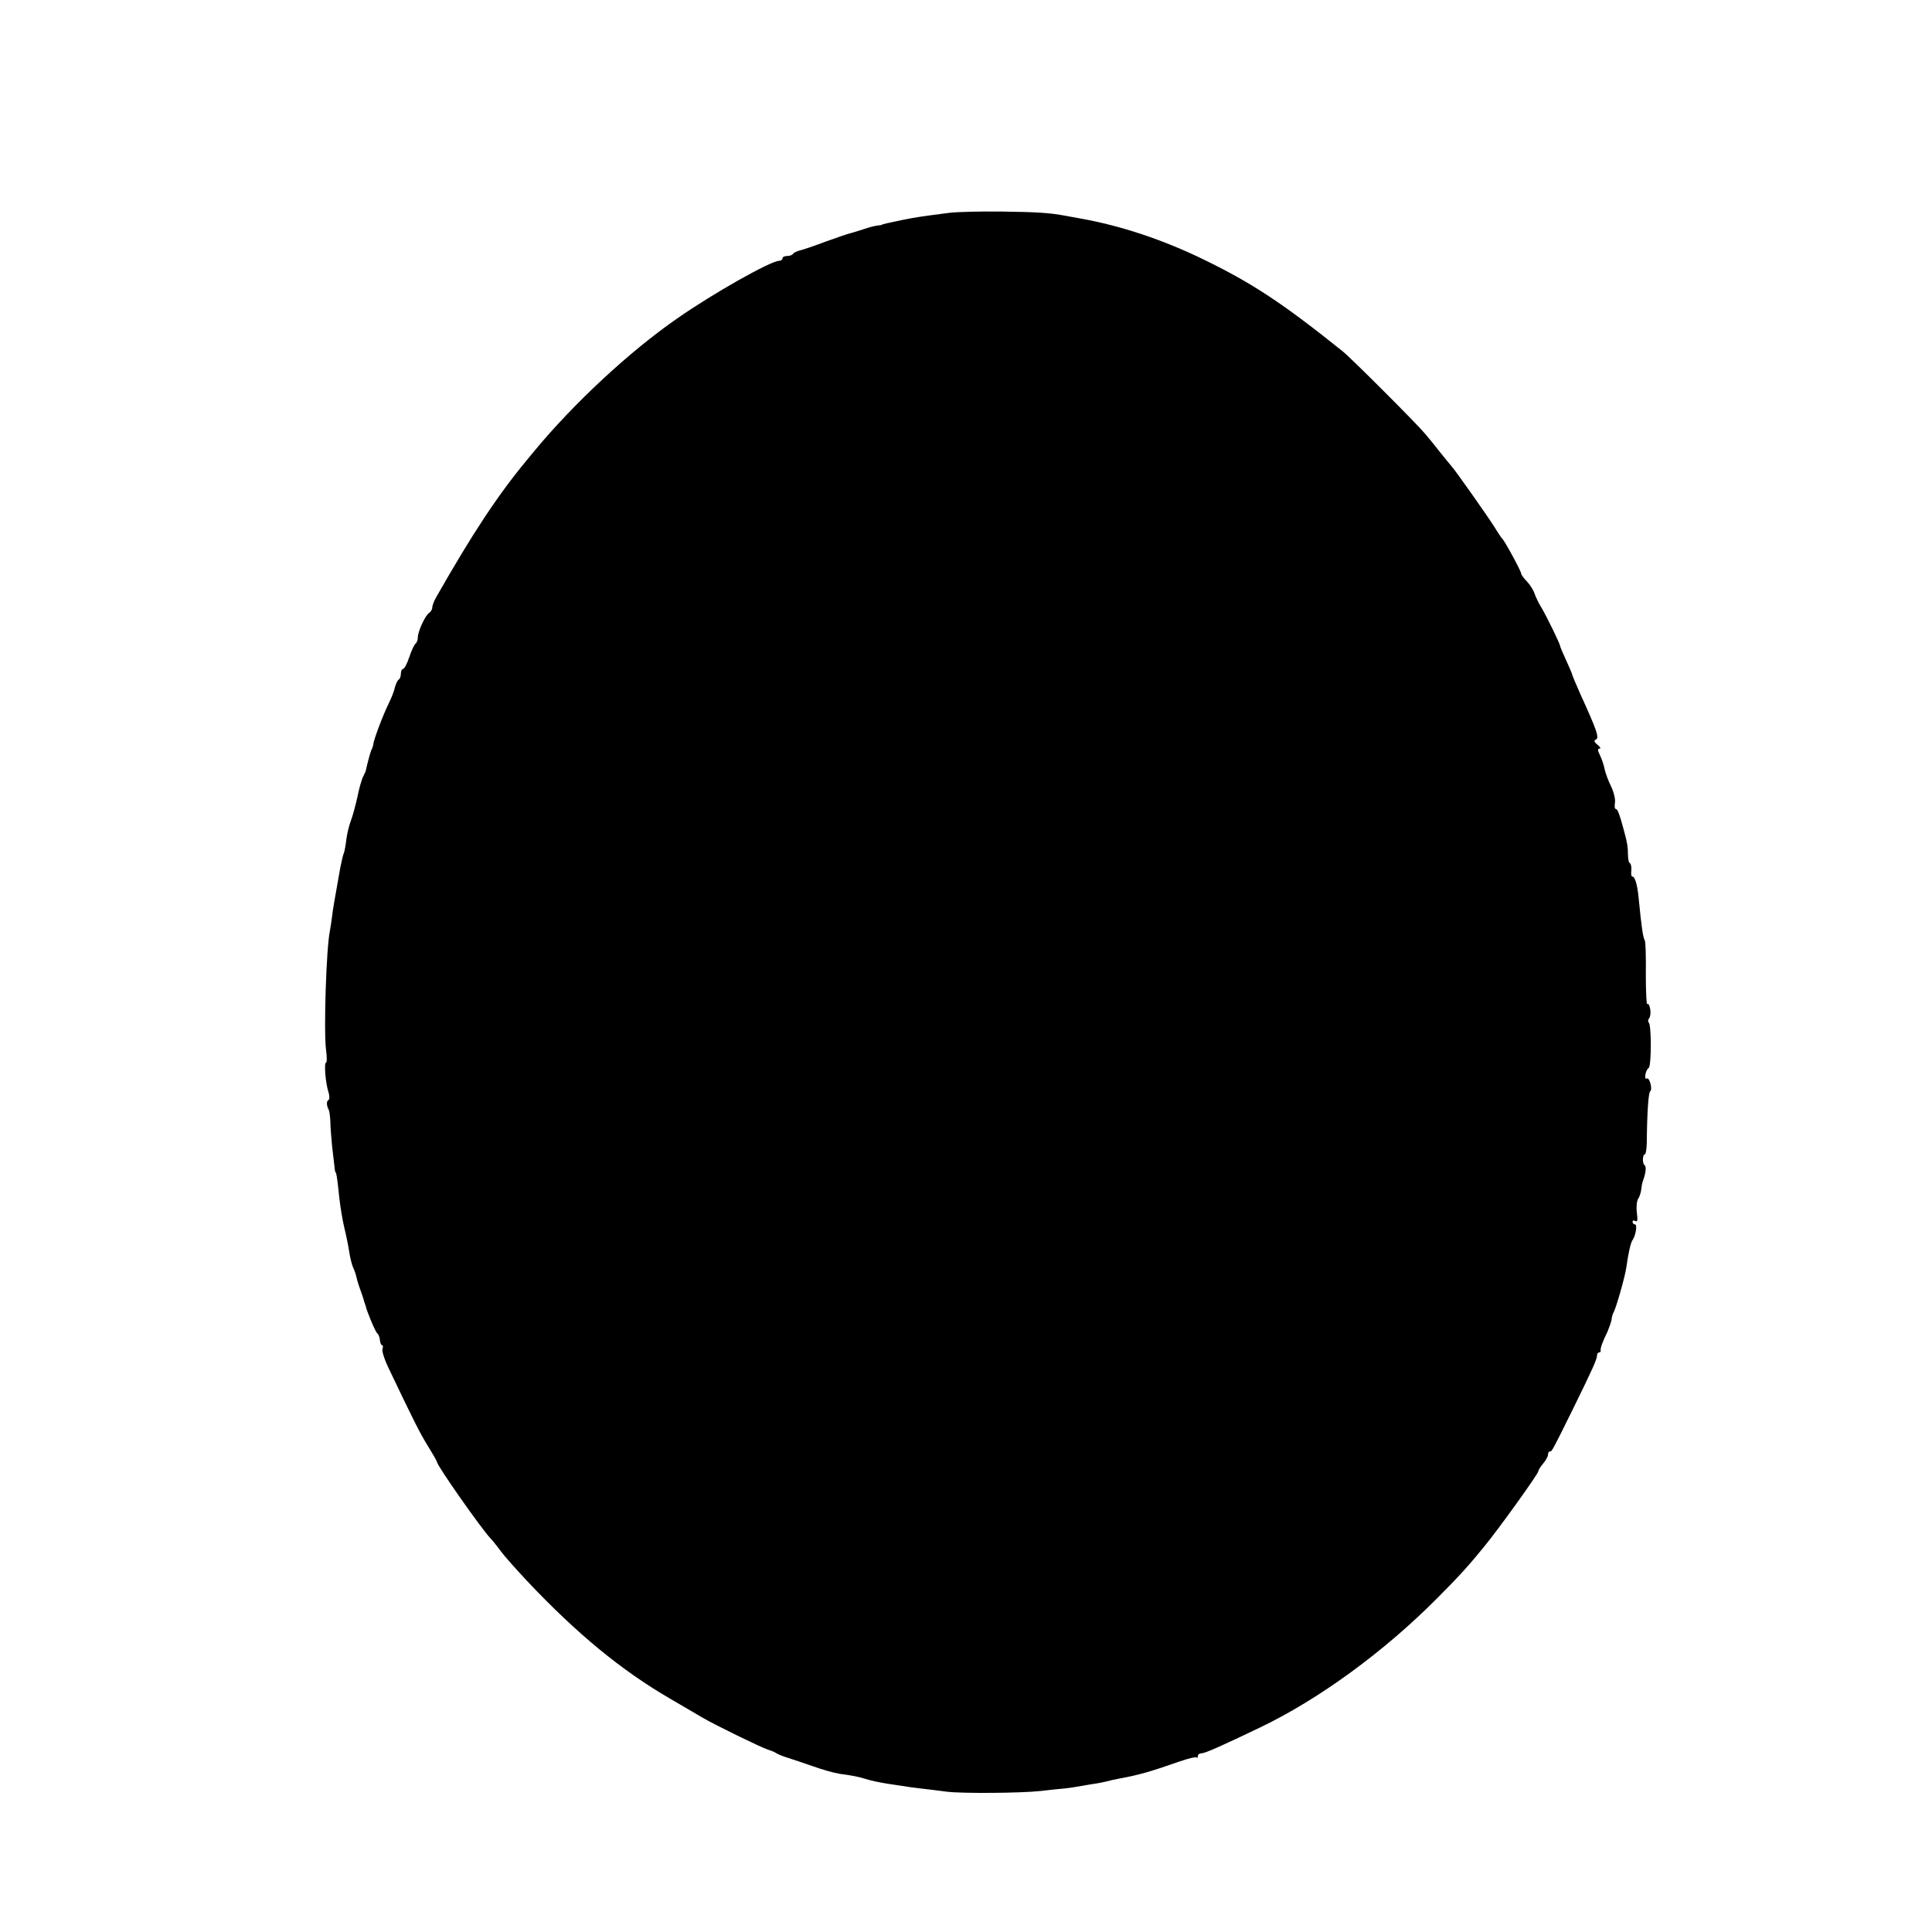
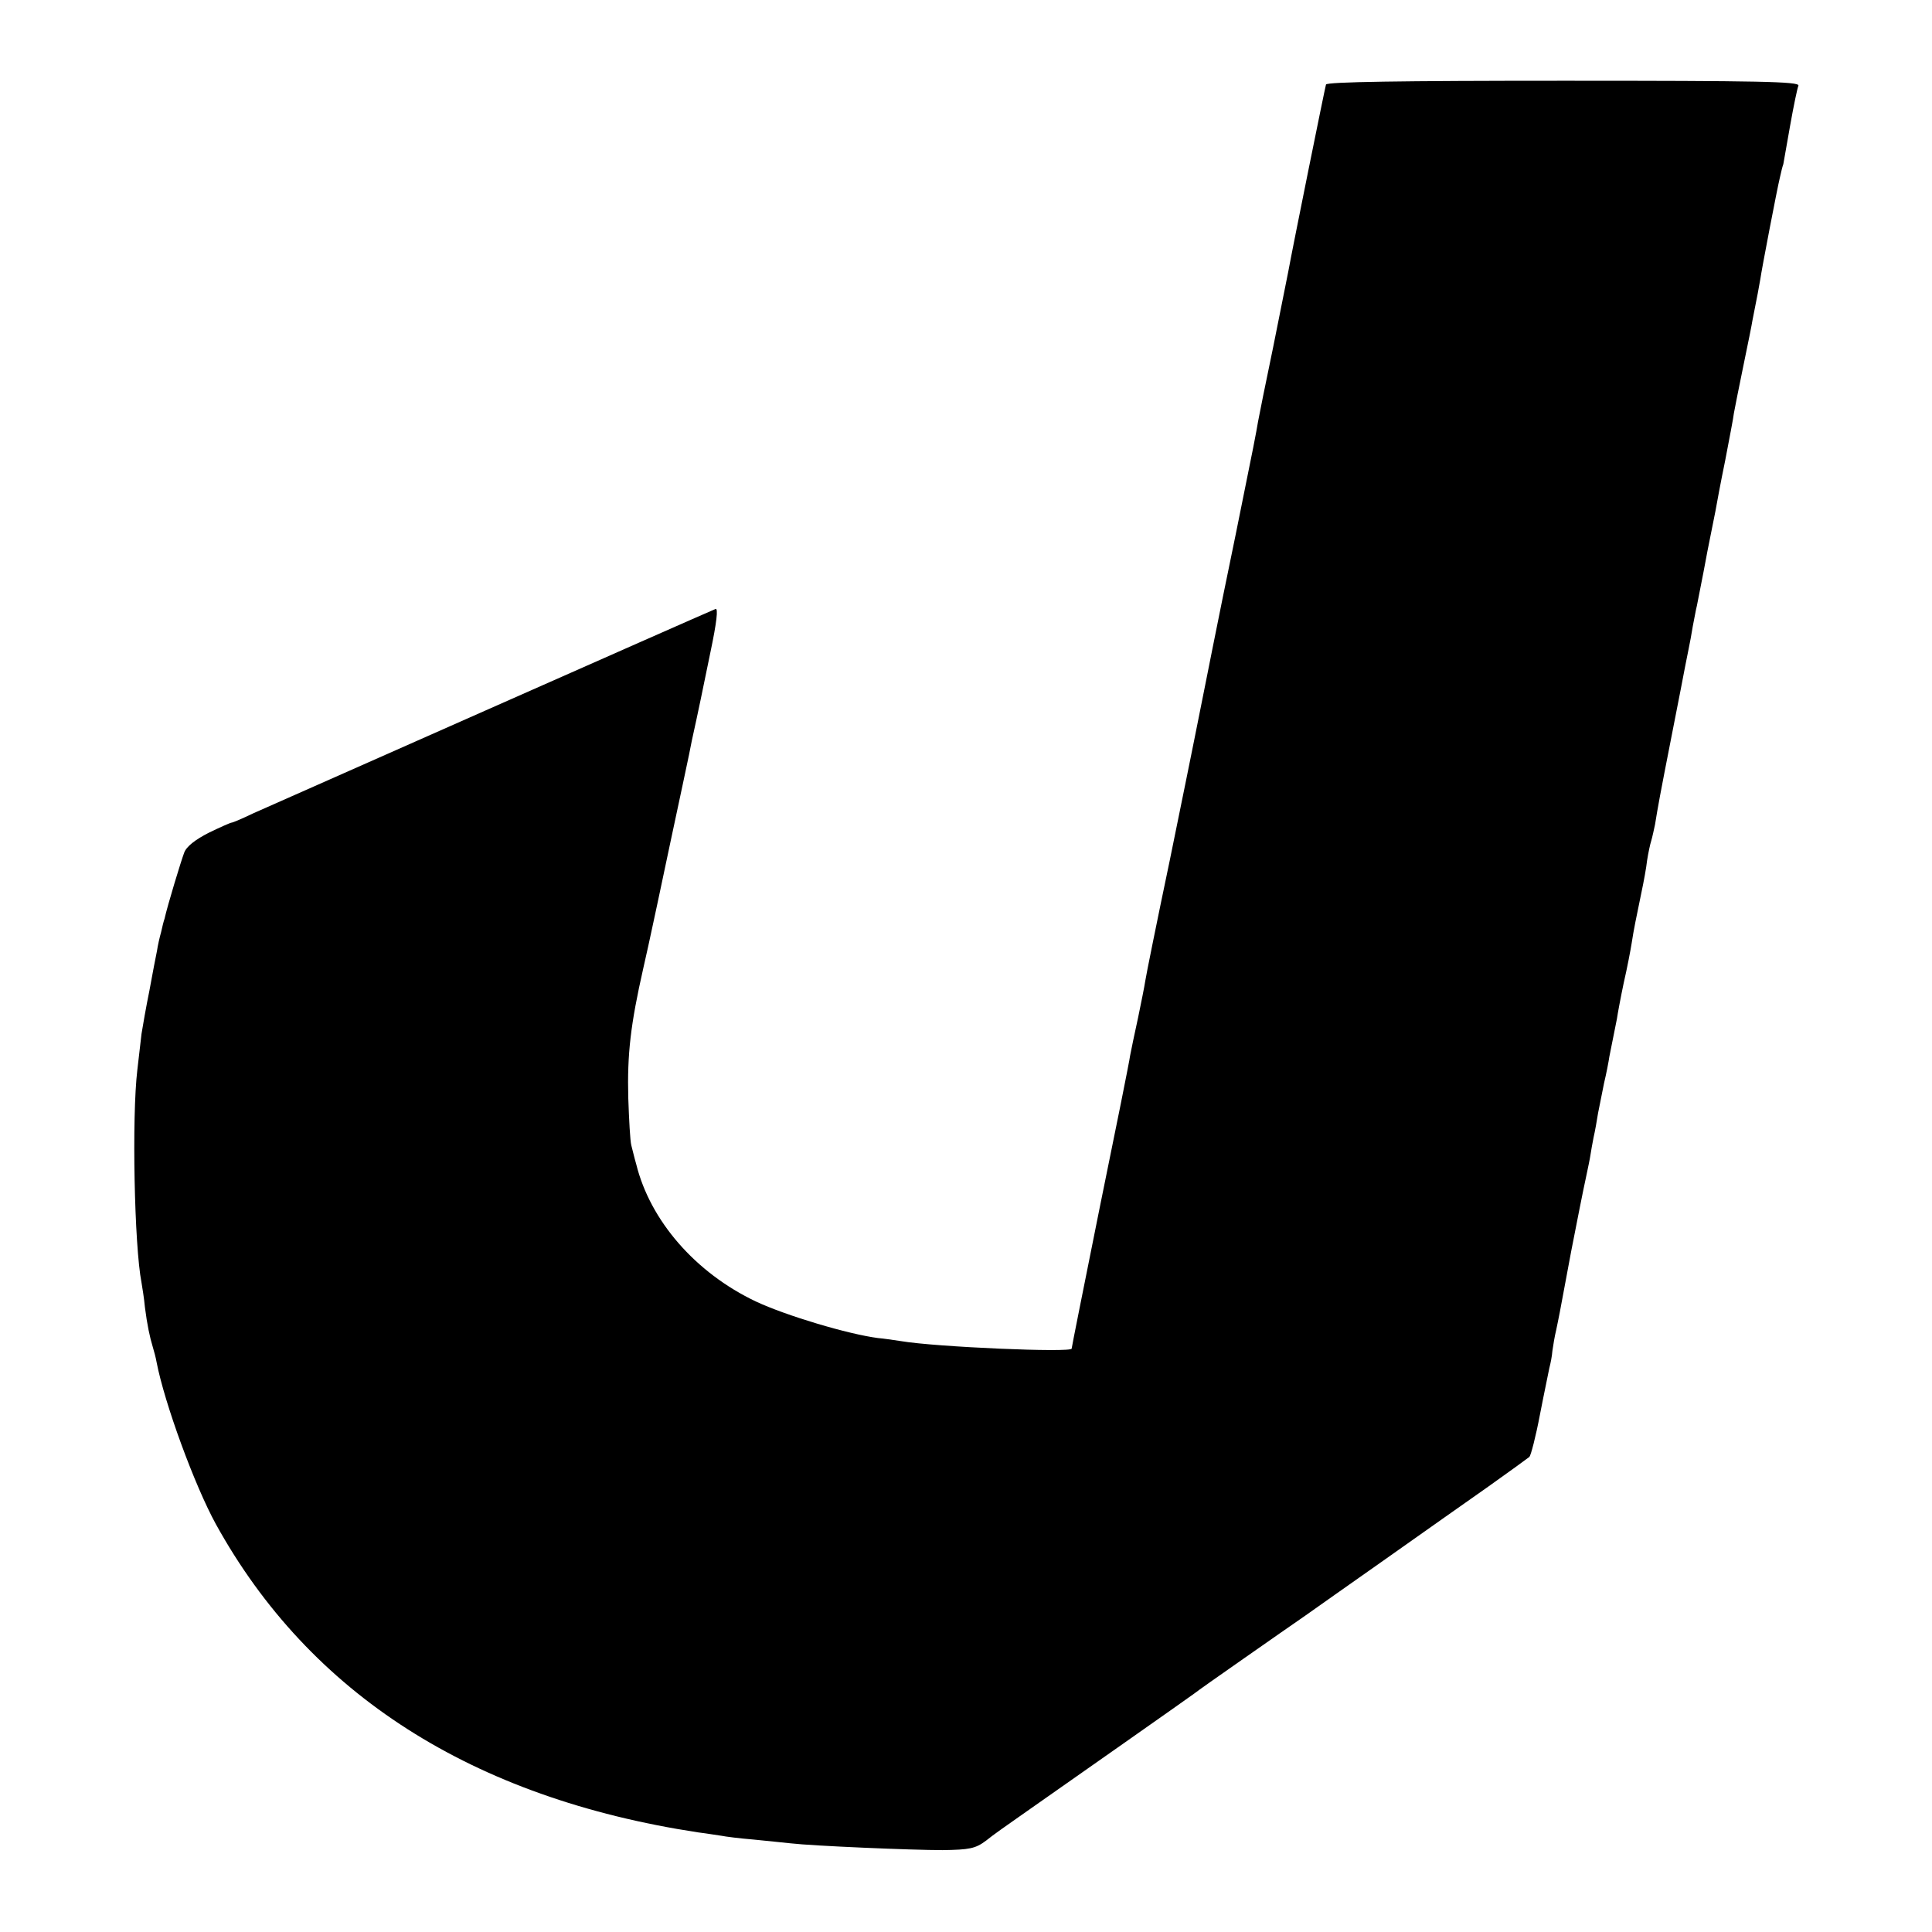
- <svg xmlns="http://www.w3.org/2000/svg" version="1.0" width="800pt" height="800pt" viewBox="0 0 800 800" preserveAspectRatio="xMidYMid meet">
-   <g transform="translate(0,800) scale(0.1,-0.1)" fill="#000000" stroke="none">
-     <path d="M3925 7118 c-108 -14 -129 -17 -185 -28 -67 -14 -84 -18 -87 -20 -2 -2 -11 -3 -20 -4 -10 -1 -34 -7 -54 -14 -20 -7 -45 -14 -55 -17 -10 -2 -57 -18 -104 -35 -47 -18 -95 -34 -108 -37 -12 -3 -25 -9 -28 -14 -3 -5 -14 -9 -25 -9 -10 0 -19 -4 -19 -10 0 -5 -6 -10 -14 -10 -34 0 -272 -134 -421 -238 -198 -137 -429 -352 -592 -549 -10 -12 -25 -30 -33 -40 -120 -145 -224 -303 -371 -561 -11 -18 -19 -39 -19 -47 0 -8 -6 -18 -12 -22 -17 -10 -48 -78 -48 -103 0 -10 -4 -21 -9 -25 -5 -3 -17 -28 -26 -55 -9 -28 -21 -50 -26 -50 -5 0 -9 -9 -9 -19 0 -11 -4 -22 -9 -25 -5 -3 -12 -18 -16 -33 -3 -15 -15 -45 -26 -67 -24 -49 -60 -145 -63 -166 -1 -9 -5 -20 -8 -25 -4 -8 -17 -56 -23 -85 0 -3 -6 -14 -11 -25 -6 -11 -17 -49 -24 -85 -8 -36 -20 -80 -27 -98 -7 -18 -16 -54 -19 -79 -3 -26 -8 -51 -10 -55 -3 -5 -9 -32 -15 -61 -25 -141 -31 -174 -34 -202 -2 -16 -6 -43 -9 -60 -15 -69 -26 -415 -16 -492 4 -29 4 -53 0 -53 -9 0 -2 -86 10 -122 5 -15 5 -30 0 -33 -9 -5 -8 -23 1 -40 3 -5 6 -28 7 -50 0 -22 4 -67 7 -100 4 -33 8 -71 10 -85 1 -14 3 -25 5 -25 3 0 8 -35 15 -105 4 -36 13 -92 21 -125 8 -33 17 -77 20 -98 3 -21 10 -51 16 -65 7 -15 12 -31 13 -37 1 -5 7 -28 15 -50 8 -22 15 -43 16 -47 1 -5 3 -10 4 -13 1 -3 3 -8 4 -12 5 -24 41 -109 48 -114 5 -3 10 -16 11 -27 1 -12 5 -22 9 -22 4 0 5 -7 2 -15 -4 -8 8 -45 26 -82 104 -218 127 -264 162 -321 21 -34 38 -64 38 -67 0 -14 183 -275 221 -315 8 -8 27 -32 42 -52 15 -21 65 -77 110 -125 207 -219 389 -369 592 -487 55 -32 116 -68 135 -79 53 -31 242 -123 270 -132 14 -4 30 -11 35 -15 6 -4 26 -12 45 -18 19 -6 67 -22 107 -36 39 -14 89 -28 110 -31 46 -6 78 -12 103 -20 25 -8 58 -15 95 -21 17 -2 43 -7 60 -9 16 -3 52 -8 80 -11 27 -3 75 -9 105 -13 64 -8 309 -6 390 3 30 4 73 8 95 10 22 2 58 8 80 12 22 4 47 8 55 9 8 1 26 5 40 8 14 4 37 9 53 12 83 15 134 30 248 70 37 13 70 21 73 18 3 -4 6 -1 6 5 0 7 7 12 15 12 15 0 80 29 245 108 243 117 510 312 730 533 90 90 134 139 195 214 64 78 225 303 225 313 0 5 9 19 20 32 11 13 20 29 20 37 0 7 3 13 8 13 8 0 7 -3 93 171 85 173 102 211 102 227 0 6 4 12 9 12 4 0 7 3 6 8 -2 9 8 37 28 77 7 17 15 39 17 50 1 11 5 25 8 30 11 18 48 150 53 185 8 58 18 104 26 115 13 19 21 65 10 65 -5 0 -10 5 -10 11 0 5 5 7 12 3 8 -5 10 4 6 33 -3 22 -1 48 5 59 7 10 12 28 13 39 1 11 4 27 7 35 12 32 15 60 7 65 -10 6 -9 45 1 45 4 0 7 21 8 48 1 126 7 208 14 213 11 8 -3 60 -14 53 -13 -7 -5 36 8 44 11 8 12 177 0 188 -4 4 -3 12 2 18 5 6 7 24 4 39 -3 16 -9 24 -12 19 -3 -6 -6 49 -6 121 1 73 -1 137 -4 142 -8 16 -13 47 -26 179 -5 52 -15 86 -25 86 -5 0 -7 11 -5 25 1 14 -1 28 -6 31 -5 2 -8 19 -8 37 0 28 -3 48 -15 92 -19 72 -28 95 -35 95 -5 0 -6 11 -4 25 3 13 -4 44 -16 69 -12 24 -24 57 -27 73 -3 15 -11 40 -19 56 -10 19 -10 27 -2 27 7 0 3 8 -8 16 -13 10 -16 18 -8 21 17 6 7 35 -64 191 -18 41 -33 76 -33 79 0 2 -11 29 -25 59 -14 30 -25 57 -25 59 0 9 -55 121 -75 155 -12 19 -25 46 -30 60 -4 14 -18 37 -32 52 -14 14 -24 29 -24 32 2 7 -69 138 -79 146 -3 3 -17 23 -30 45 -24 39 -169 245 -180 255 -3 3 -23 28 -45 55 -22 28 -51 64 -65 80 -32 39 -307 314 -340 340 -248 199 -374 282 -573 379 -170 83 -344 141 -512 171 -22 4 -49 9 -60 11 -70 13 -118 16 -265 18 -91 1 -192 -1 -225 -6z" />
+ <svg xmlns="http://www.w3.org/2000/svg" version="1.0" width="512pt" height="512pt" viewBox="0 0 512 512" preserveAspectRatio="xMidYMid meet">
+   <g transform="translate(0,512) scale(0.1,-0.1)" fill="#000000" stroke="none">
+     <path d="M3514 4896 c-3 -10 -88 -430 -100 -496 -3 -14 -21 -104 -40 -200 -20 -96 -38 -185 -40 -197 -6 -35 -9 -52 -59 -298 -26 -126 -49 -239 -51 -250 -2 -11 -16 -78 -30 -150 -14 -71 -28 -139 -30 -150 -2 -11 -31 -153 -64 -315 -34 -162 -63 -306 -65 -320 -2 -14 -11 -58 -19 -97 -9 -40 -18 -85 -21 -100 -2 -16 -38 -195 -80 -400 -41 -204 -75 -374 -75 -377 0 -11 -359 4 -453 20 -20 3 -47 7 -60 8 -78 10 -243 59 -324 97 -160 76 -280 214 -317 364 -5 17 -10 39 -13 50 -3 11 -6 67 -8 125 -3 117 6 195 40 345 9 39 18 81 21 95 3 14 26 120 50 235 25 116 47 221 50 235 4 21 9 46 20 95 4 19 13 60 37 178 16 76 21 117 13 113 -39 -16 -1181 -522 -1224 -541 -29 -14 -55 -25 -58 -25 -3 0 -30 -12 -61 -27 -35 -18 -59 -36 -65 -53 -8 -21 -44 -139 -52 -175 -2 -5 -6 -21 -9 -35 -4 -14 -9 -36 -11 -50 -3 -14 -12 -61 -20 -105 -9 -44 -18 -96 -21 -115 -2 -19 -7 -62 -11 -95 -15 -125 -8 -467 11 -564 2 -12 7 -42 9 -65 6 -47 13 -80 21 -106 3 -10 8 -28 10 -40 21 -109 101 -327 157 -429 249 -451 680 -726 1278 -817 25 -3 53 -8 62 -9 9 -2 48 -7 85 -10 37 -4 82 -8 98 -10 60 -7 322 -18 403 -18 71 1 87 4 115 25 17 14 57 42 87 63 137 96 456 320 465 327 6 5 64 46 130 92 66 46 140 98 165 115 25 18 115 81 200 141 180 127 157 111 285 201 55 39 103 74 108 78 4 4 17 54 28 112 11 57 23 113 25 124 3 11 7 31 8 45 2 14 6 39 10 55 7 34 6 26 40 210 15 77 32 163 38 190 6 28 12 57 13 65 1 8 5 29 8 45 4 17 9 46 12 65 4 19 11 55 16 80 6 25 12 56 14 70 3 14 7 36 10 50 3 14 7 36 10 50 2 14 10 57 18 95 9 39 18 86 21 105 6 39 11 62 26 135 6 28 13 66 15 85 3 19 8 43 11 52 3 10 7 29 10 43 8 49 12 72 44 235 18 91 34 174 36 185 2 11 6 31 9 45 3 14 8 41 11 60 4 19 8 44 11 55 14 70 24 123 28 145 3 14 7 36 10 50 3 14 8 39 11 55 3 17 14 77 26 135 11 58 22 114 23 125 2 11 13 67 25 125 12 58 23 112 24 120 12 60 19 97 21 110 3 23 45 242 52 270 3 14 7 30 9 35 1 6 9 52 18 102 9 51 19 99 22 106 4 11 -105 13 -622 13 -435 0 -627 -3 -630 -10z" />
  </g>
</svg>
